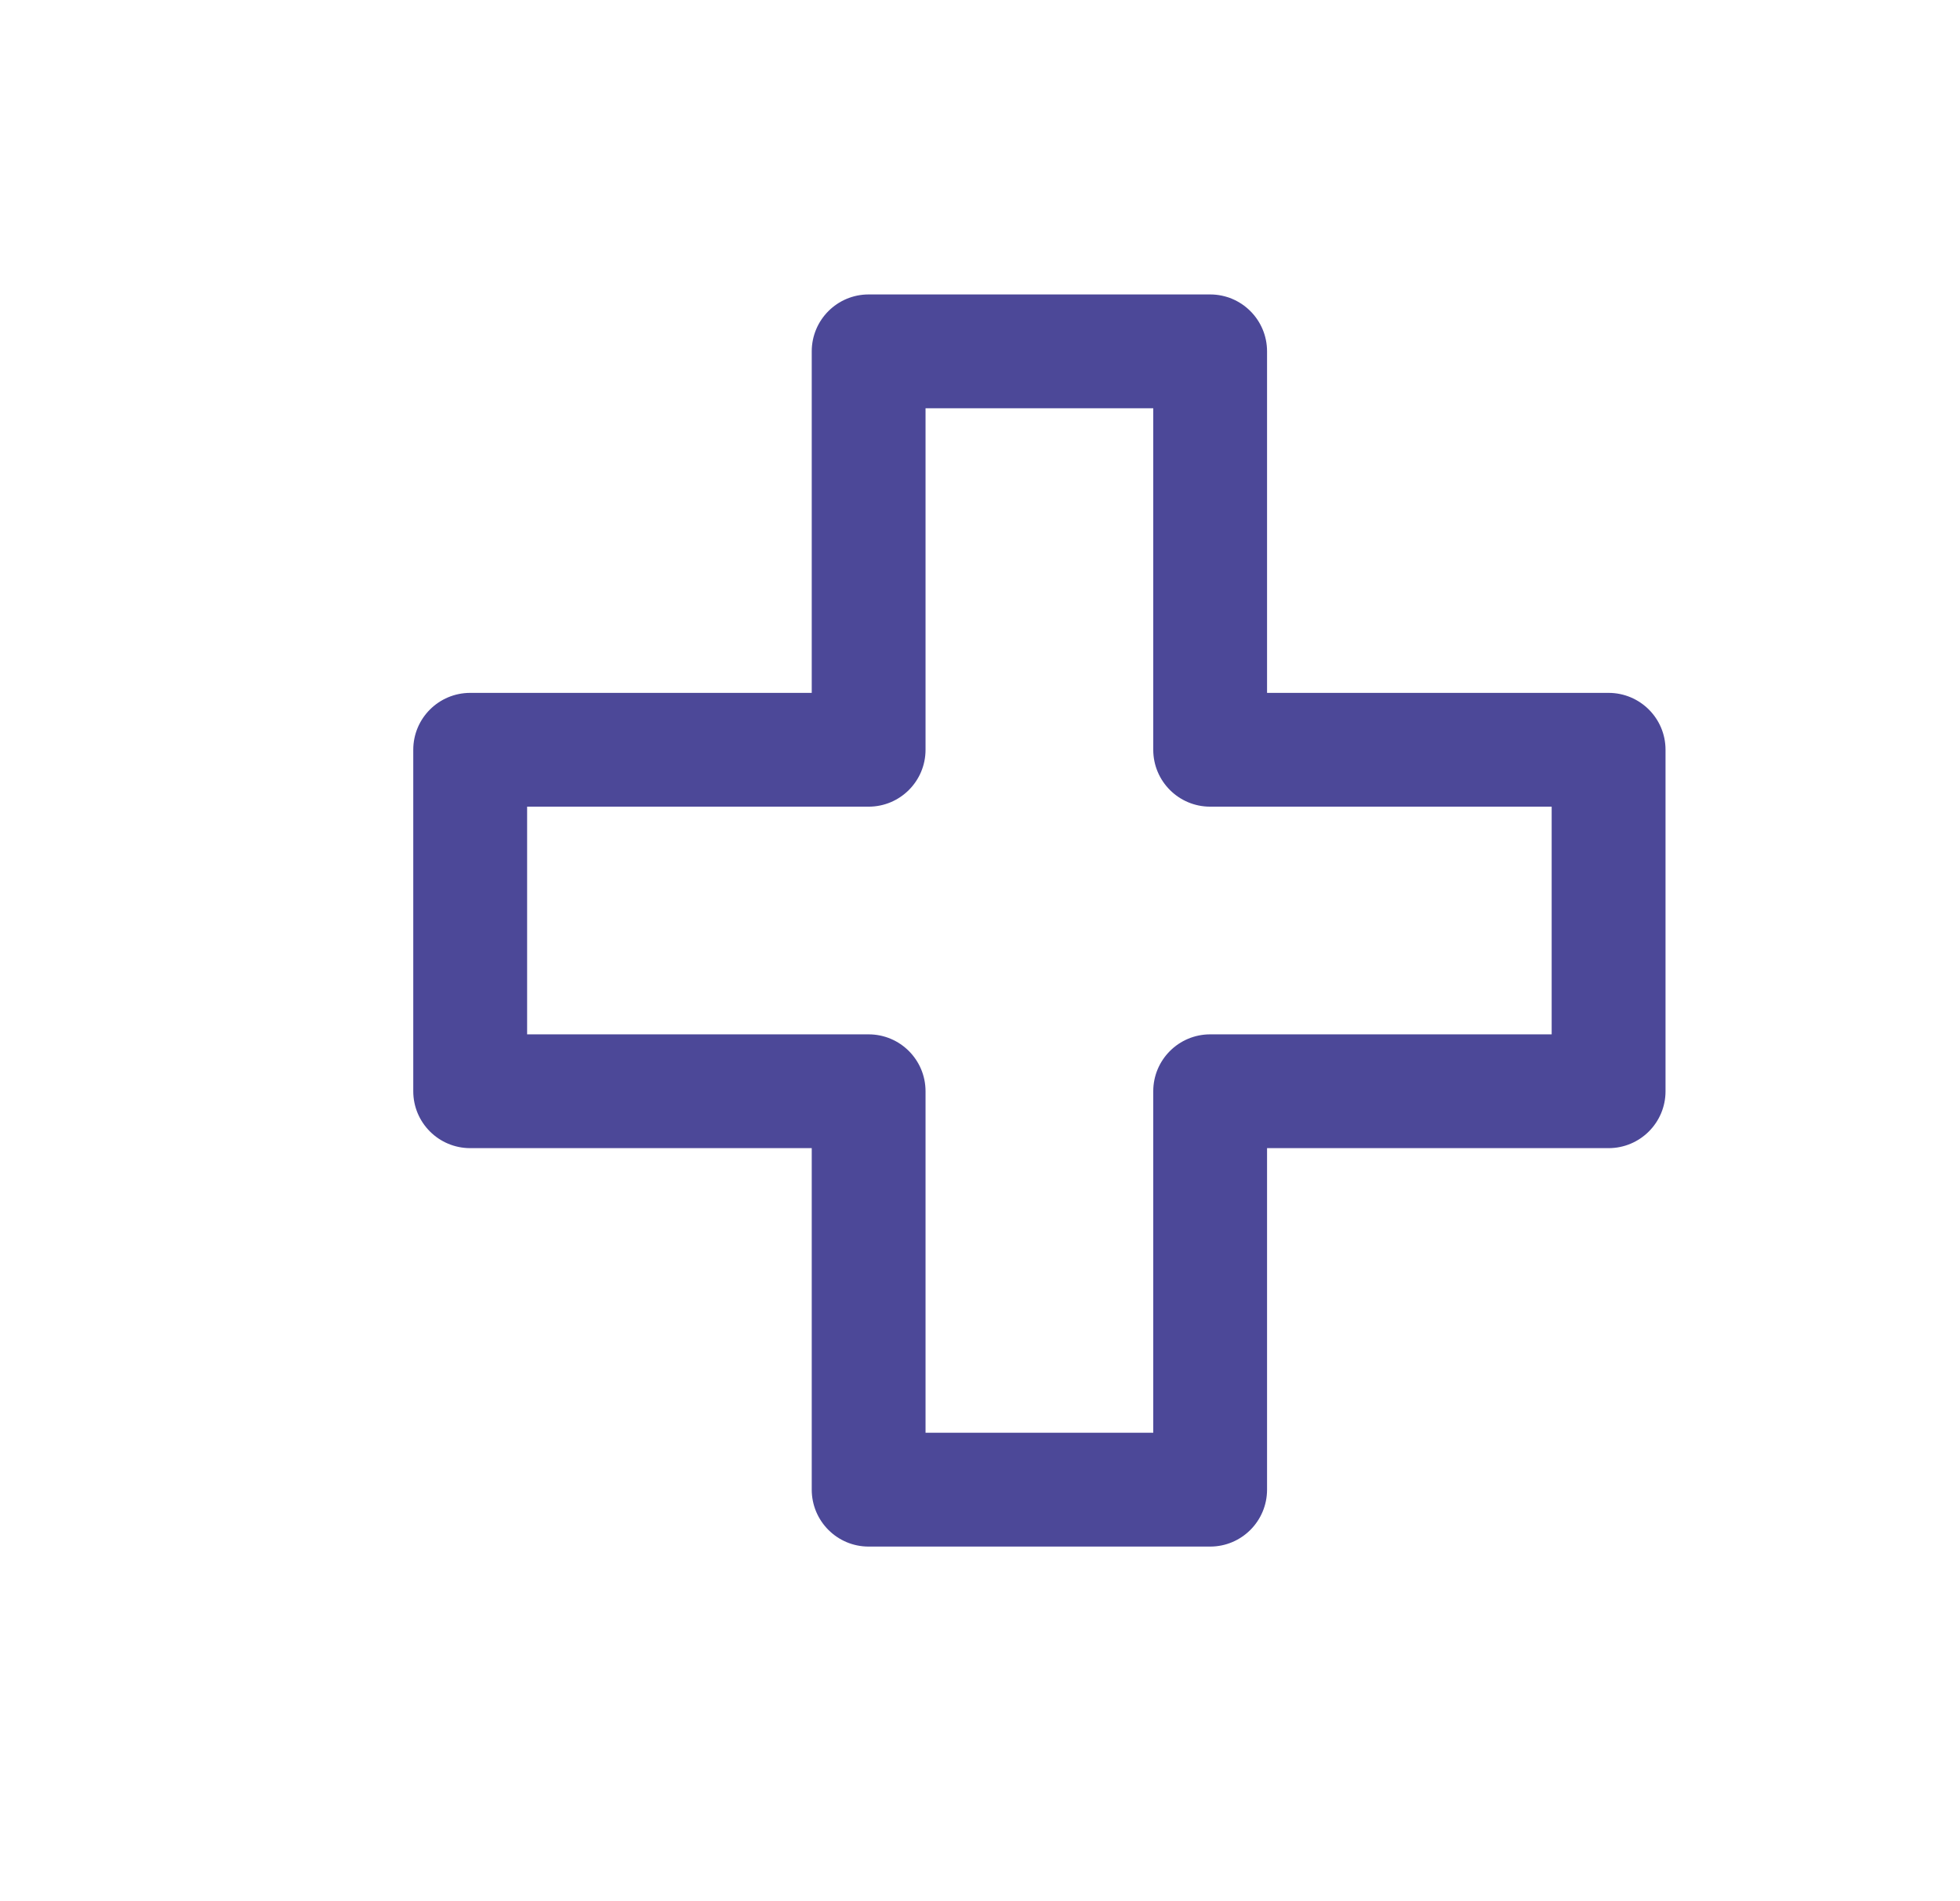
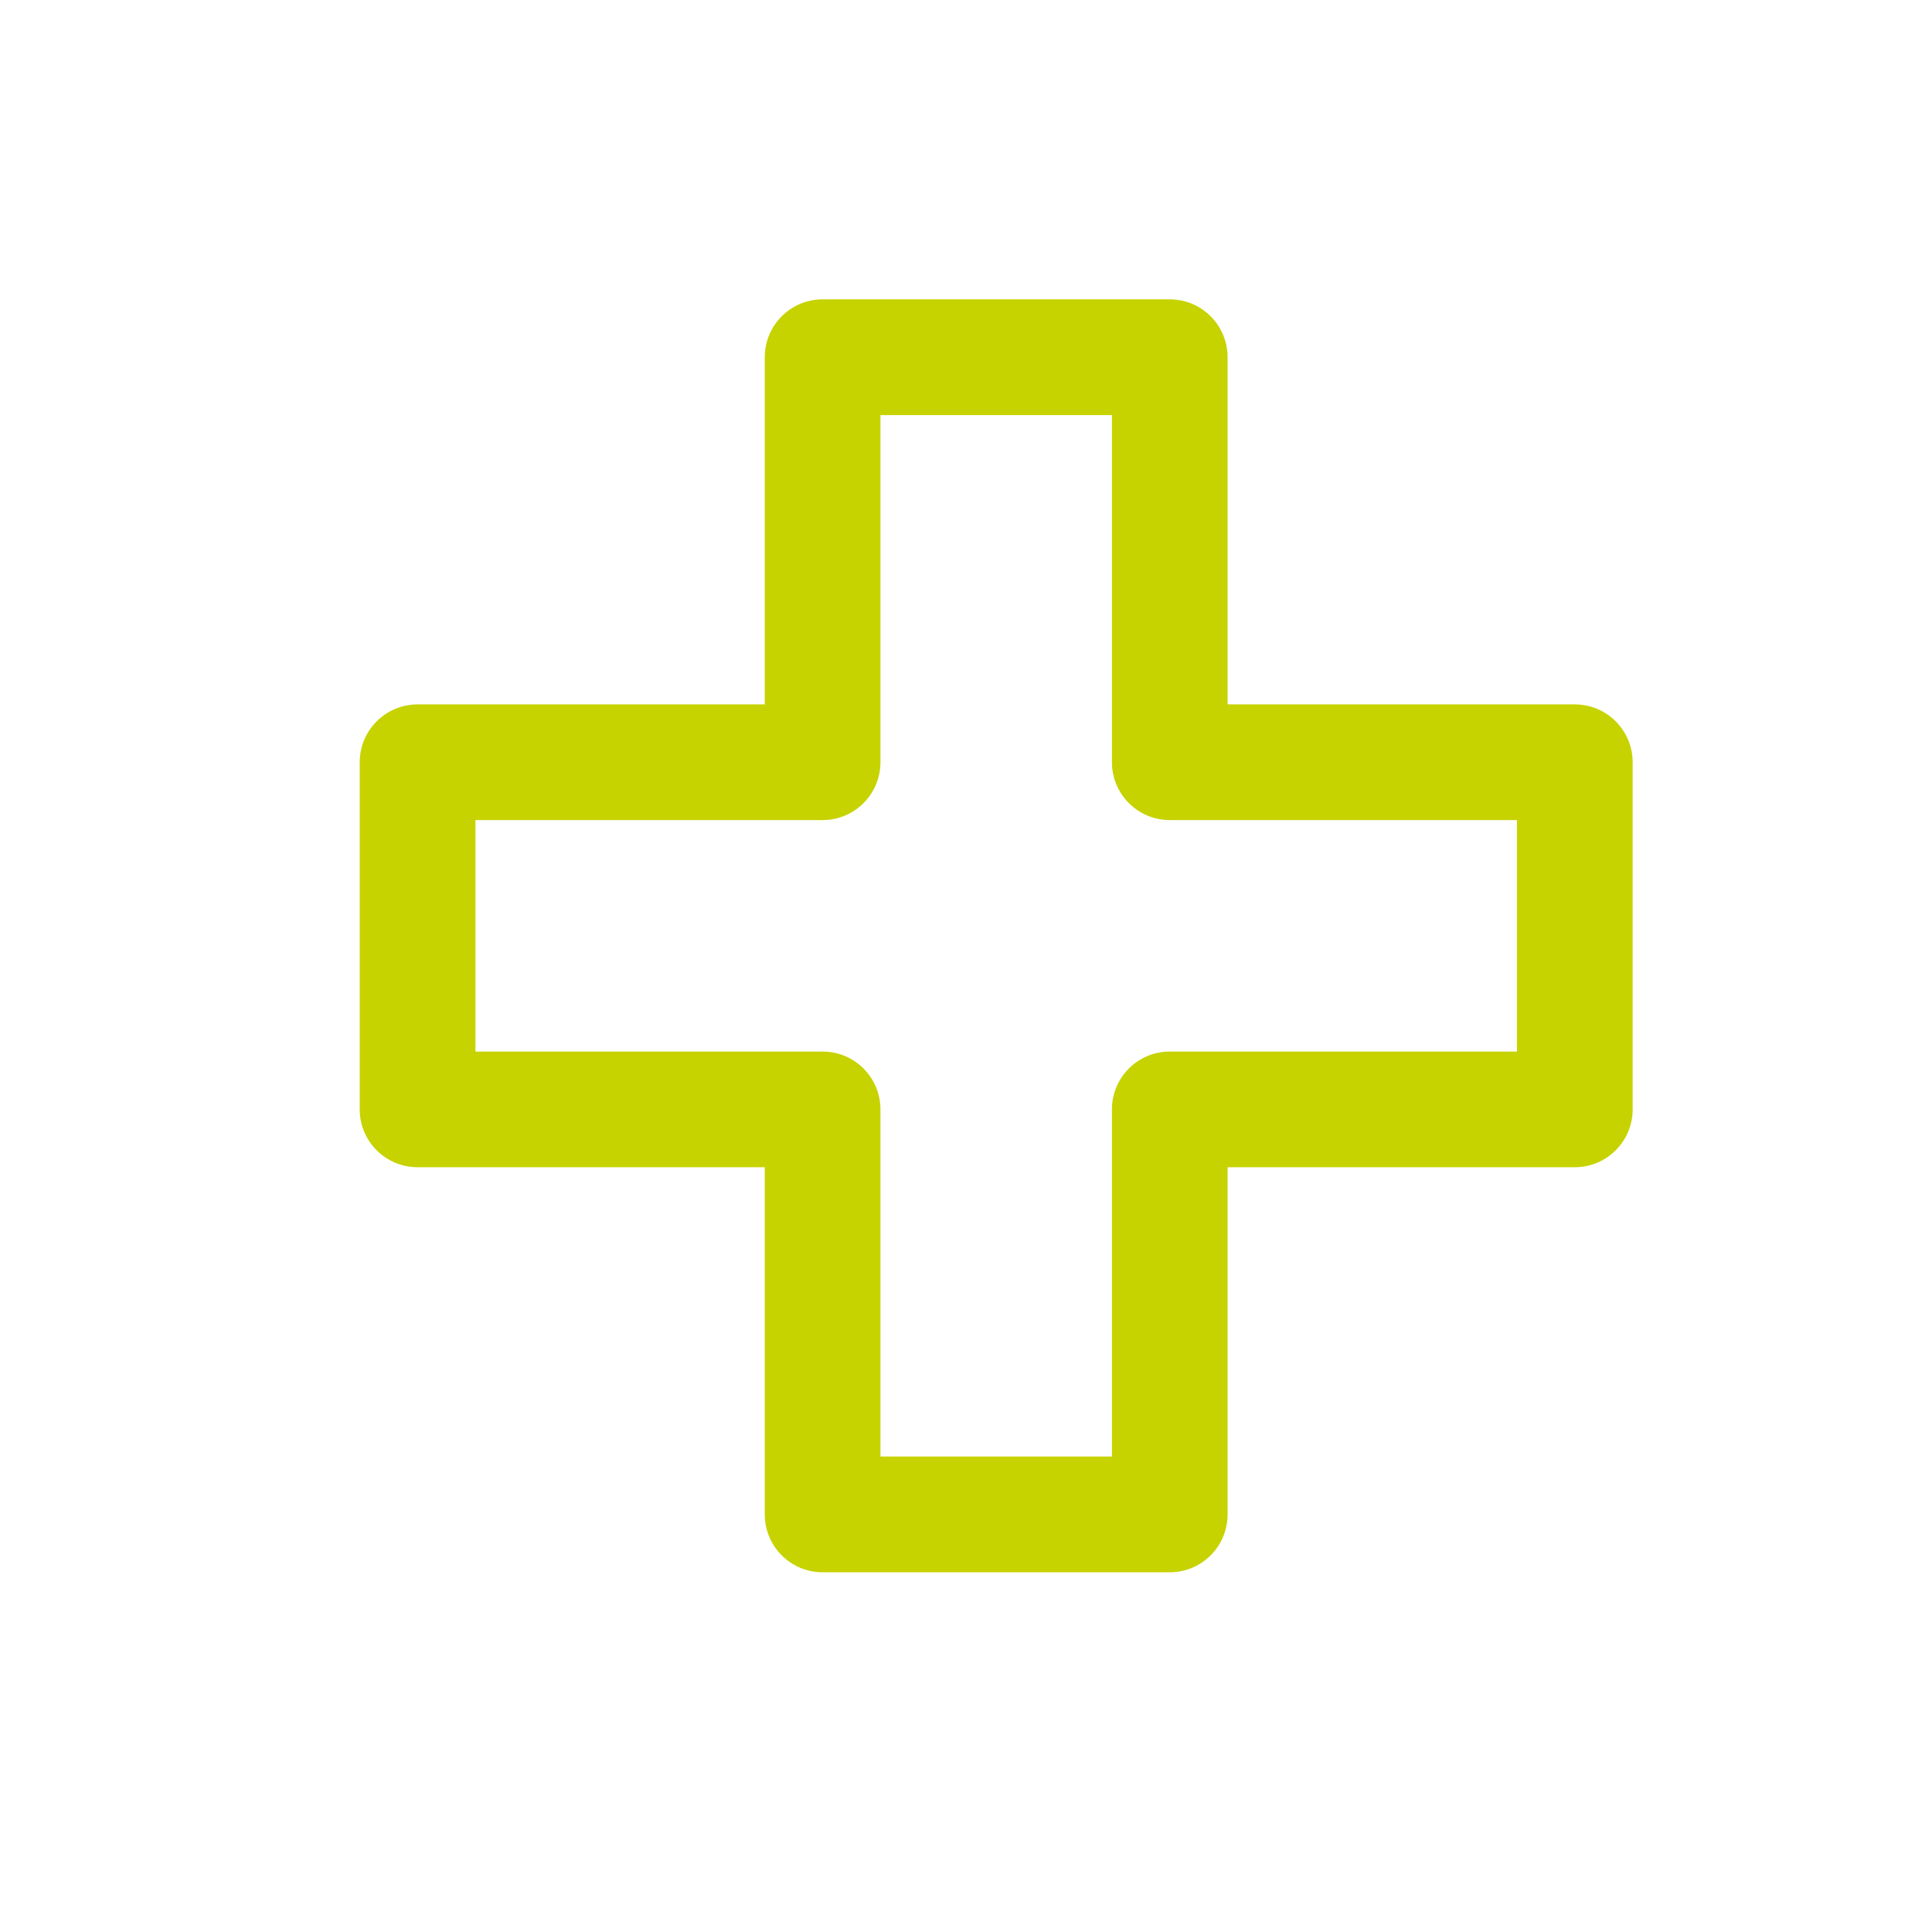
- <svg xmlns="http://www.w3.org/2000/svg" width="33" height="32" viewBox="0 0 33 32" fill="none">
-   <path fill-rule="evenodd" clip-rule="evenodd" d="M13.667 5.917C13.667 5.387 14.096 4.958 14.625 4.958H20.375C20.904 4.958 21.333 5.387 21.333 5.917V11.667H27.083C27.613 11.667 28.042 12.096 28.042 12.625V18.375C28.042 18.904 27.613 19.333 27.083 19.333H21.333V25.083C21.333 25.613 20.904 26.042 20.375 26.042H14.625C14.096 26.042 13.667 25.613 13.667 25.083V19.333H7.917C7.387 19.333 6.958 18.904 6.958 18.375V12.625C6.958 12.096 7.387 11.667 7.917 11.667H13.667V5.917ZM15.583 6.875V12.625C15.583 13.154 15.154 13.583 14.625 13.583H8.875V17.417H14.625C15.154 17.417 15.583 17.846 15.583 18.375V24.125H19.417V18.375C19.417 17.846 19.846 17.417 20.375 17.417H26.125V13.583H20.375C19.846 13.583 19.417 13.154 19.417 12.625V6.875H15.583Z" fill="#4C4898" />
+ <svg xmlns="http://www.w3.org/2000/svg" width="32" height="32" viewBox="0 0 32 32" fill="none">
+   <path fill-rule="evenodd" clip-rule="evenodd" d="M12.667 5.917C12.667 5.387 13.096 4.958 13.625 4.958H19.375C19.904 4.958 20.333 5.387 20.333 5.917V11.667H26.083C26.613 11.667 27.042 12.096 27.042 12.625V18.375C27.042 18.904 26.613 19.333 26.083 19.333H20.333V25.083C20.333 25.613 19.904 26.042 19.375 26.042H13.625C13.096 26.042 12.667 25.613 12.667 25.083V19.333H6.917C6.387 19.333 5.958 18.904 5.958 18.375V12.625C5.958 12.096 6.387 11.667 6.917 11.667H12.667V5.917ZM14.583 6.875V12.625C14.583 13.154 14.154 13.583 13.625 13.583H7.875V17.417H13.625C14.154 17.417 14.583 17.846 14.583 18.375V24.125H18.417V18.375C18.417 17.846 18.846 17.417 19.375 17.417H25.125V13.583H19.375C18.846 13.583 18.417 13.154 18.417 12.625V6.875H14.583Z" fill="#C6D300" />
</svg>
